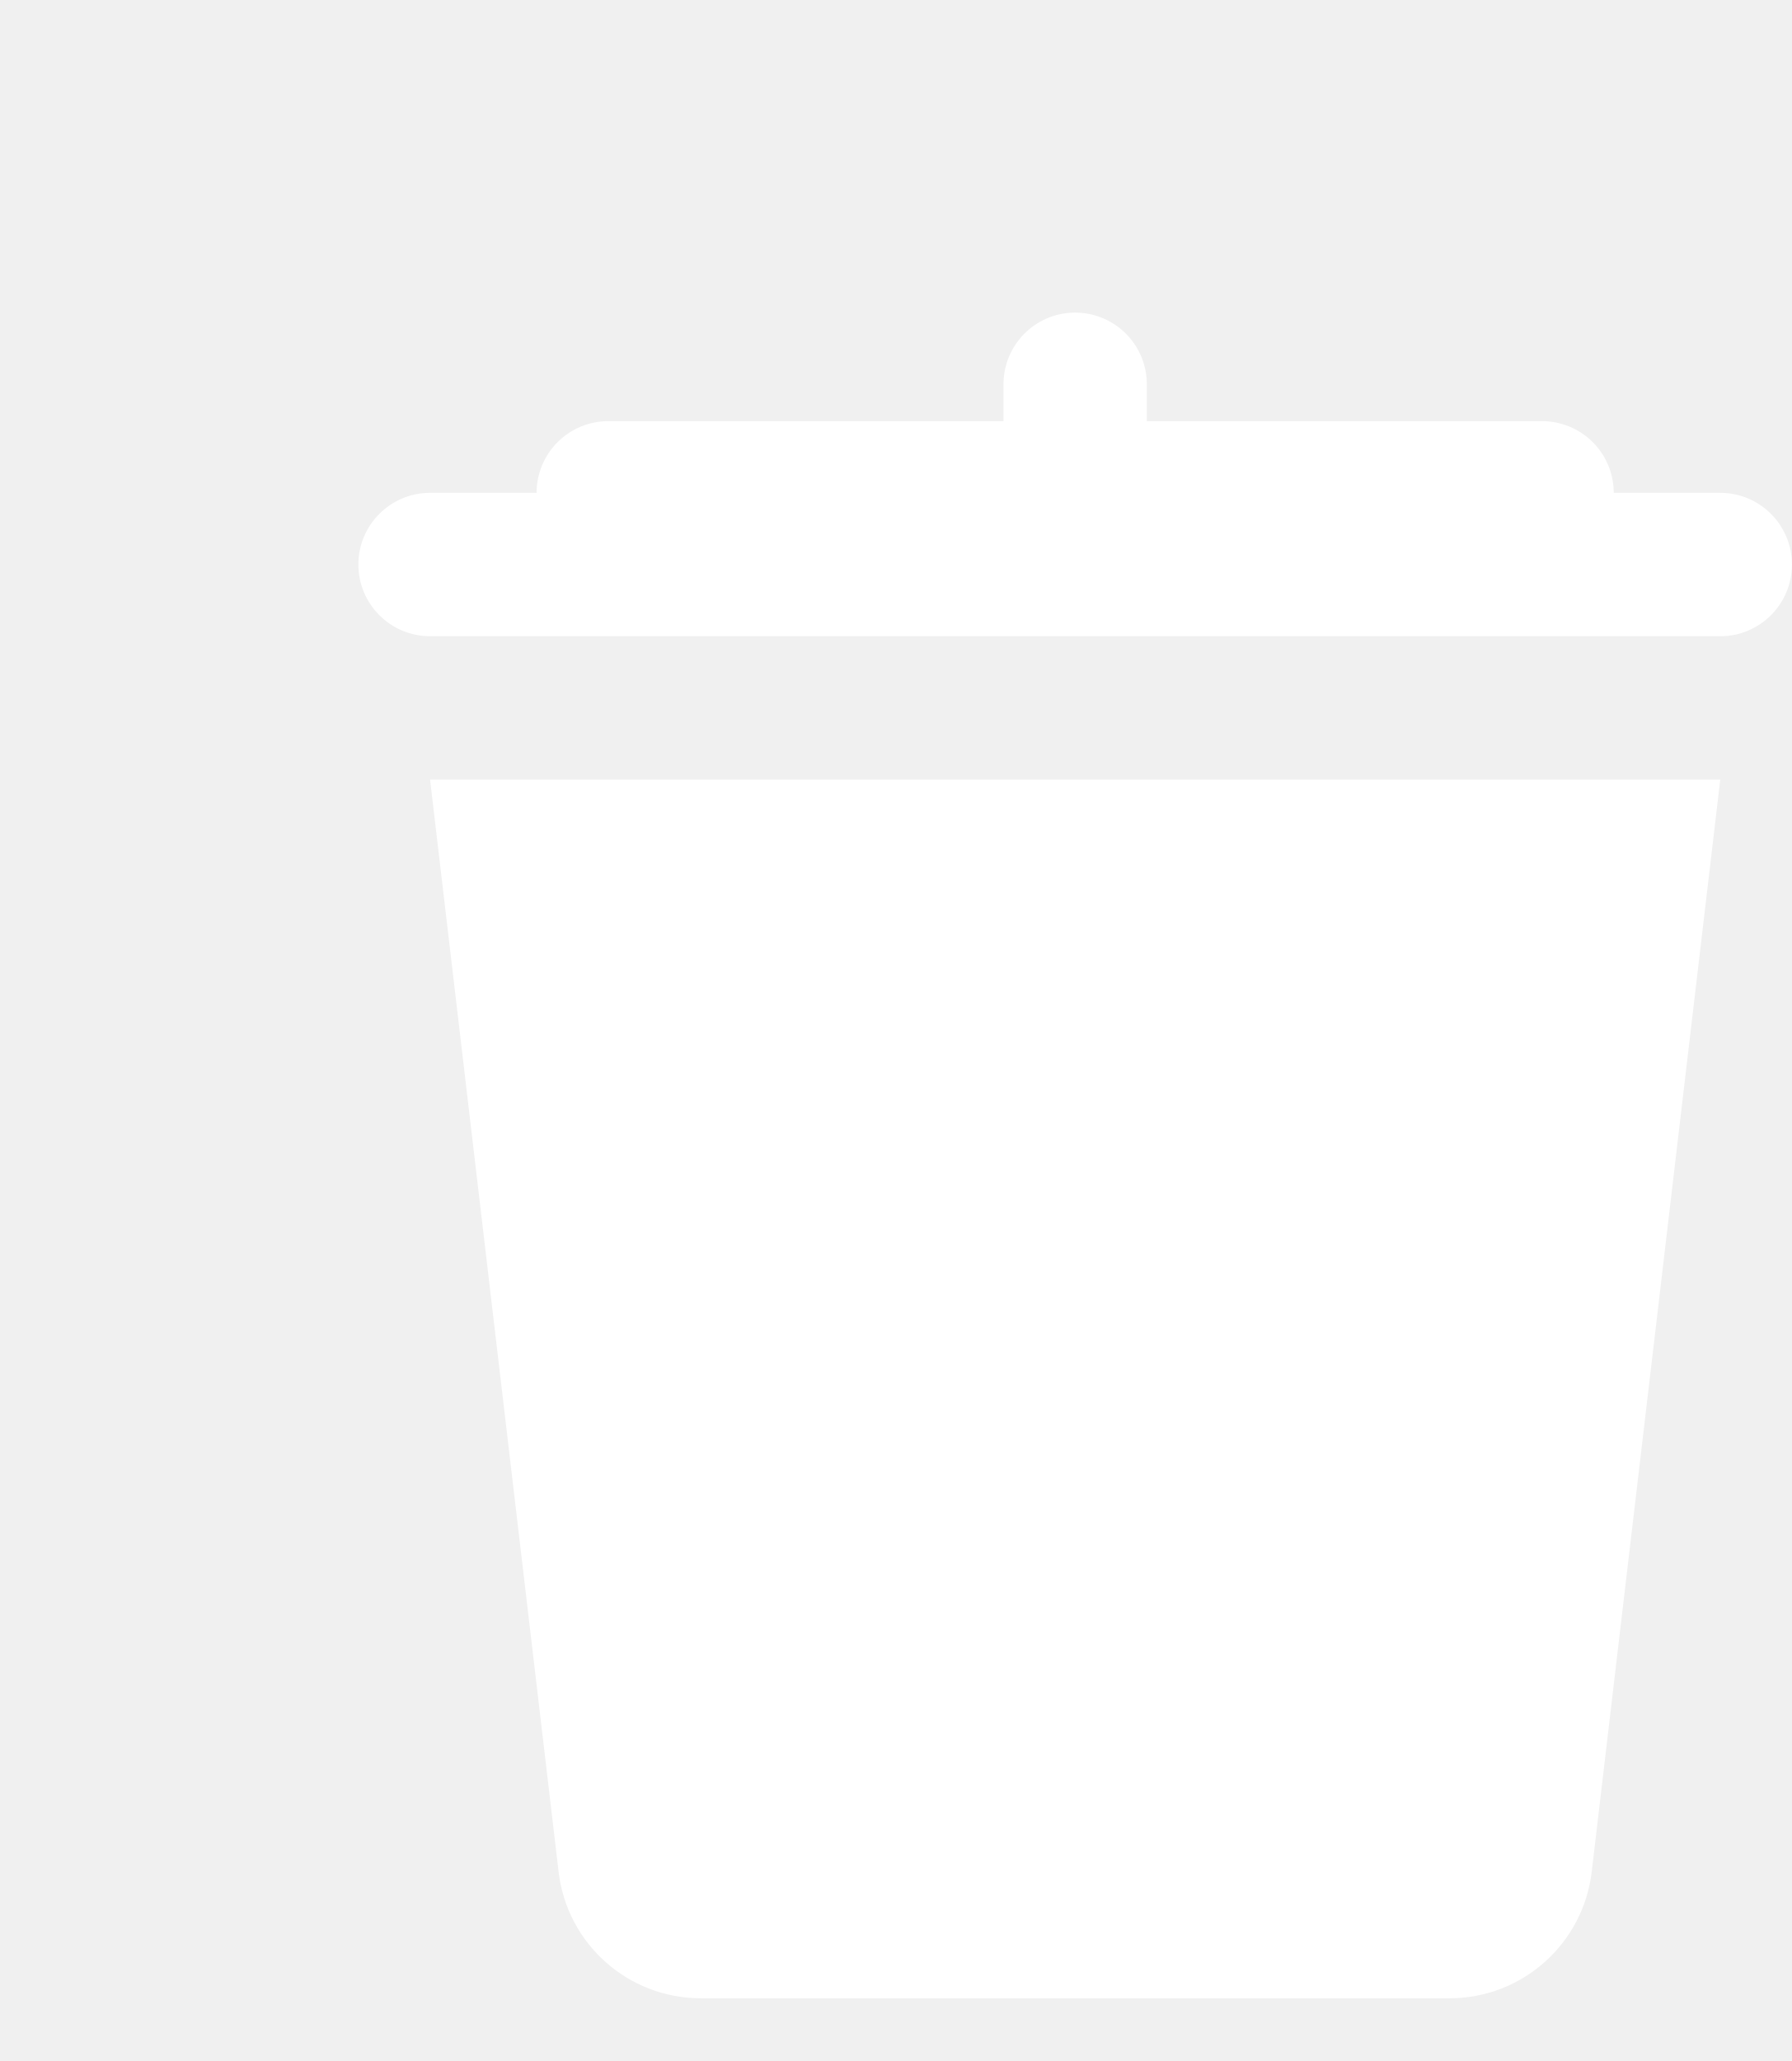
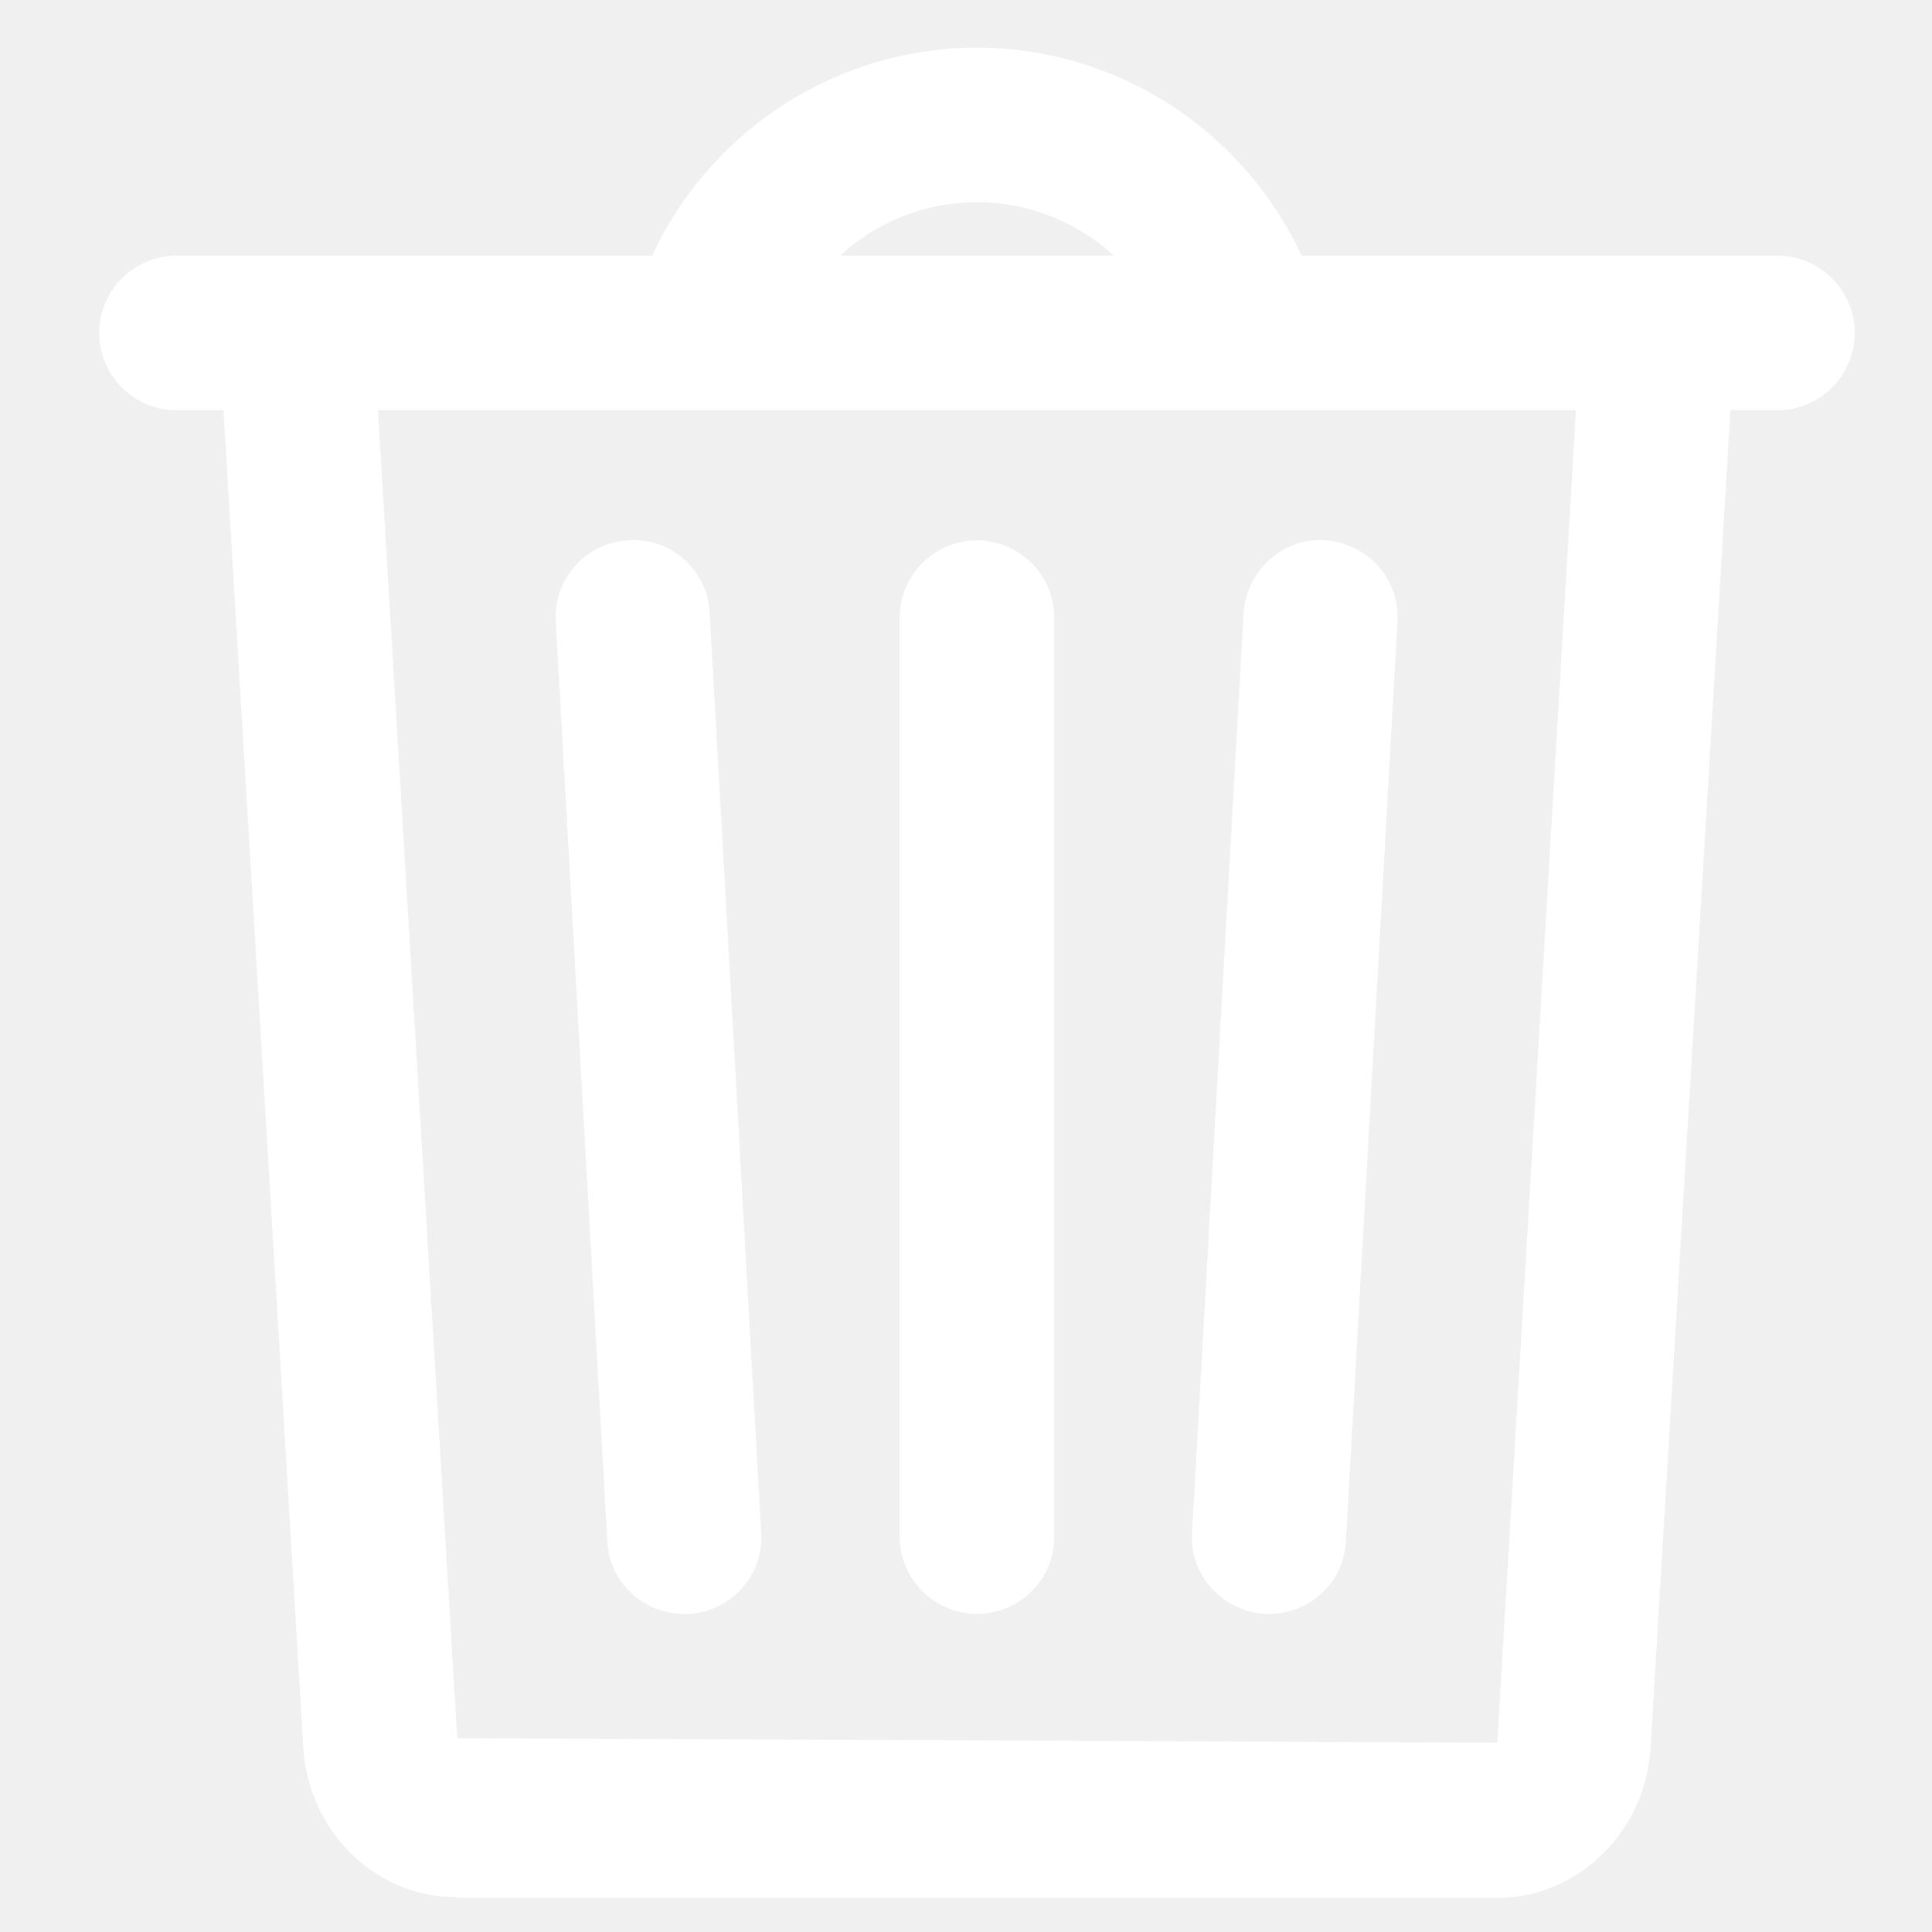
- <svg xmlns="http://www.w3.org/2000/svg" fill="#fff" viewBox="0 0 25 25" width="20px" height="23px">
-   <path d="M 14.984 2.486 A 1 1 0 0 0 14 3.5 L 14 4 L 8.5 4 A 1 1 0 0 0 7.486 5 L 6 5 A 1 1 0 1 0 6 7 L 24 7 A 1 1 0 1 0 24 5 L 22.514 5 A 1 1 0 0 0 21.5 4 L 16 4 L 16 3.5 A 1 1 0 0 0 14.984 2.486 z M 6 9 L 7.793 24.234 C 7.911 25.241 8.763 26 9.777 26 L 20.223 26 C 21.237 26 22.088 25.241 22.207 24.234 L 24 9 L 6 9 z" />
+ <svg xmlns="http://www.w3.org/2000/svg" version="1.1" id="Layer_1" x="0px" y="0px" viewBox="0 0 300 300" style="enable-background:new 0 0 300 300;" xml:space="preserve">
+   <style type="text/css">
+ 	.st0{fill:#FFFFFF;}
+ </style>
+   <g>
+     <g>
+       <path class="st0" d="M276,63.7H27.4c-6.6,0-12-5.4-12-12c0-6.6,5.4-12,12-12H276c6.6,0,12,5.4,12,12C288,58.3,282.6,63.7,276,63.7    L276,63.7z" />
+     </g>
+     <g>
+       <path class="st0" d="M182.6,56.6c-3-14.6-16-25.2-30.9-25.2c-14.9,0-27.9,10.6-30.9,25.2l-23.5-4.8c5.2-25.7,28.1-44.4,54.4-44.4    c26.3,0,49.1,18.7,54.4,44.4L182.6,56.6L182.6,56.6z" />
+     </g>
+     <g>
+       <path class="st0" d="M70.9,294.6c-12.6,0-23-10.2-23.8-23.2L34.7,63.7c-0.4-6.6,4.6-12.3,11.2-12.7c6.8-0.5,12.3,4.7,12.7,11.2    L71,269.9l161.5,0.7l12.3-208.4c0.4-6.6,6.2-11.6,12.7-11.2c6.6,0.4,11.6,6.1,11.2,12.7l-12.4,207.7    c-0.8,13.1-11.3,23.3-23.8,23.3c0,0,0,0,0,0H70.9L70.9,294.6z" />
+     </g>
+     <g>
+       <g>
+         <path class="st0" d="M106.2,250.6c-6.3,0-11.6-4.9-11.9-11.3l-8-142.8c-0.4-6.6,4.7-12.3,11.3-12.6c6.6-0.5,12.3,4.7,12.6,11.3     l8,142.8c0.4,6.6-4.7,12.3-11.3,12.6C106.7,250.6,106.5,250.6,106.2,250.6L106.2,250.6z" />
+       </g>
+       <g>
+         <path class="st0" d="M197.1,250.6c-0.2,0-0.5,0-0.7,0c-6.6-0.4-11.7-6-11.3-12.6l8-142.8c0.4-6.6,6.2-11.8,12.6-11.3     c6.6,0.4,11.7,6,11.3,12.6l-8,142.8C208.7,245.7,203.4,250.6,197.1,250.6L197.1,250.6z" />
+       </g>
+     </g>
+     <g>
+       <path class="st0" d="M151.7,250.6c-6.6,0-12-5.4-12-12V95.9c0-6.6,5.4-12,12-12c6.6,0,12,5.4,12,12v142.8    C163.7,245.3,158.3,250.6,151.7,250.6L151.7,250.6z" />
+     </g>
+   </g>
</svg>
